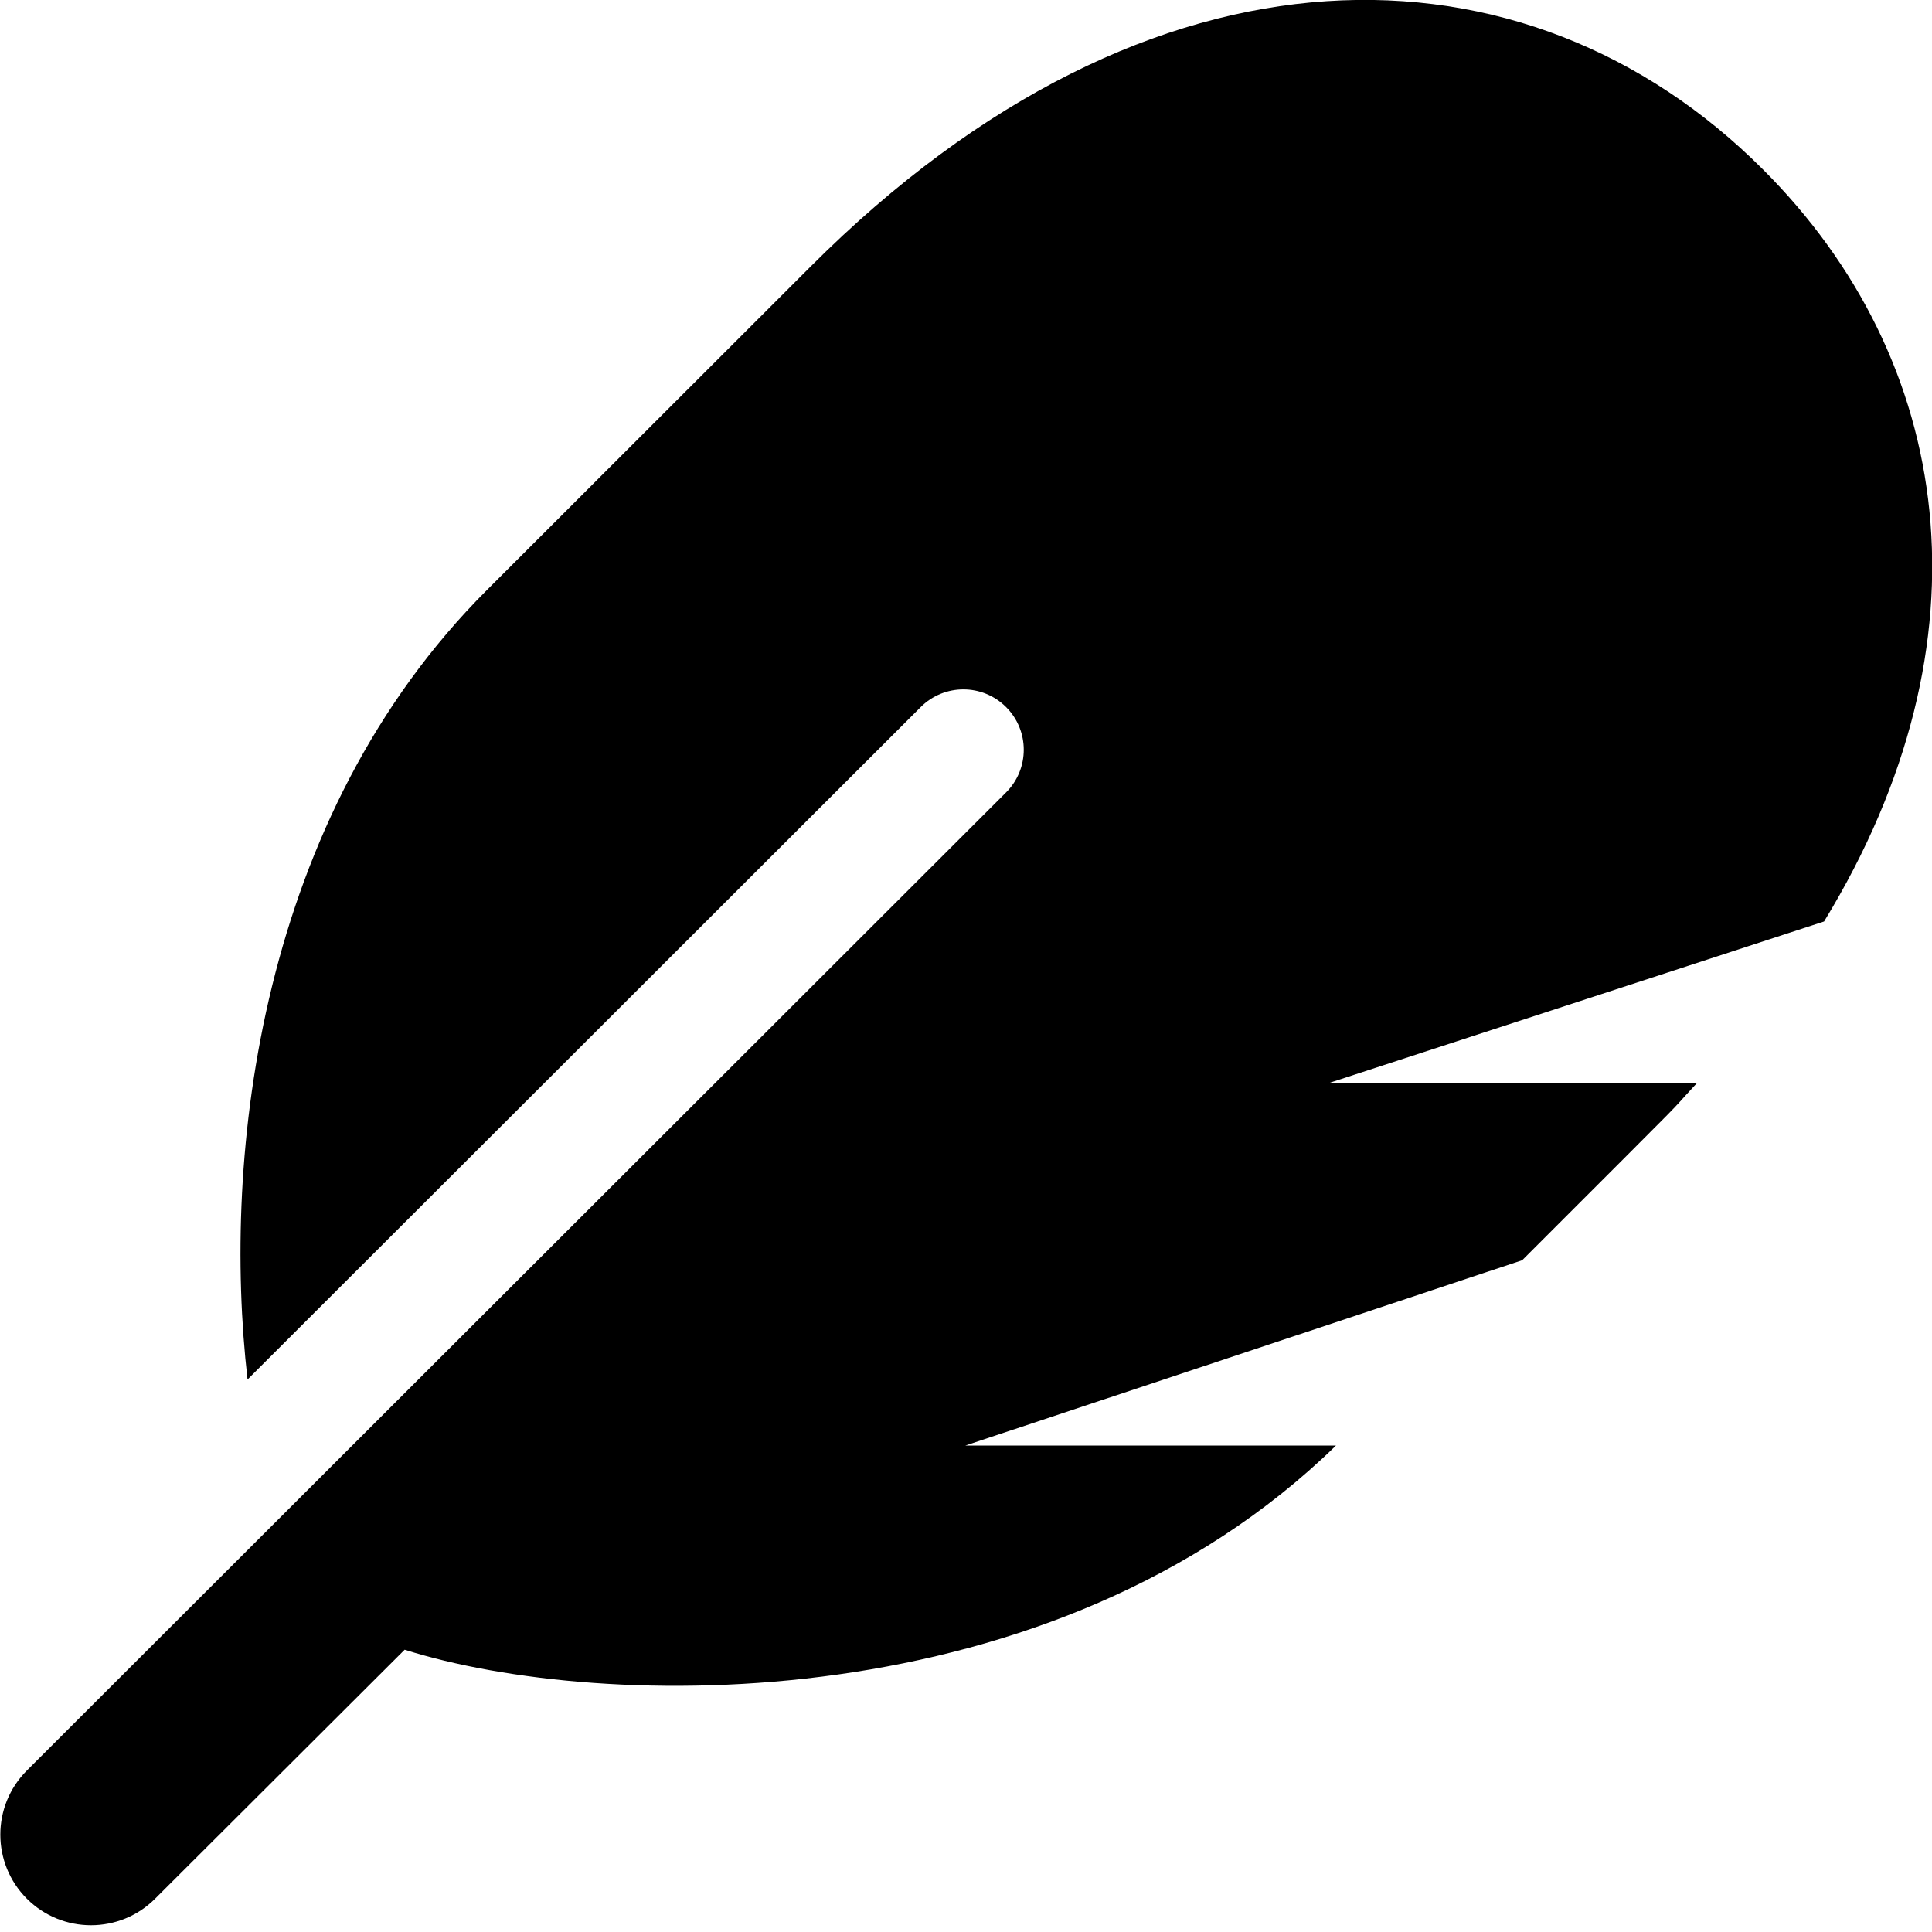
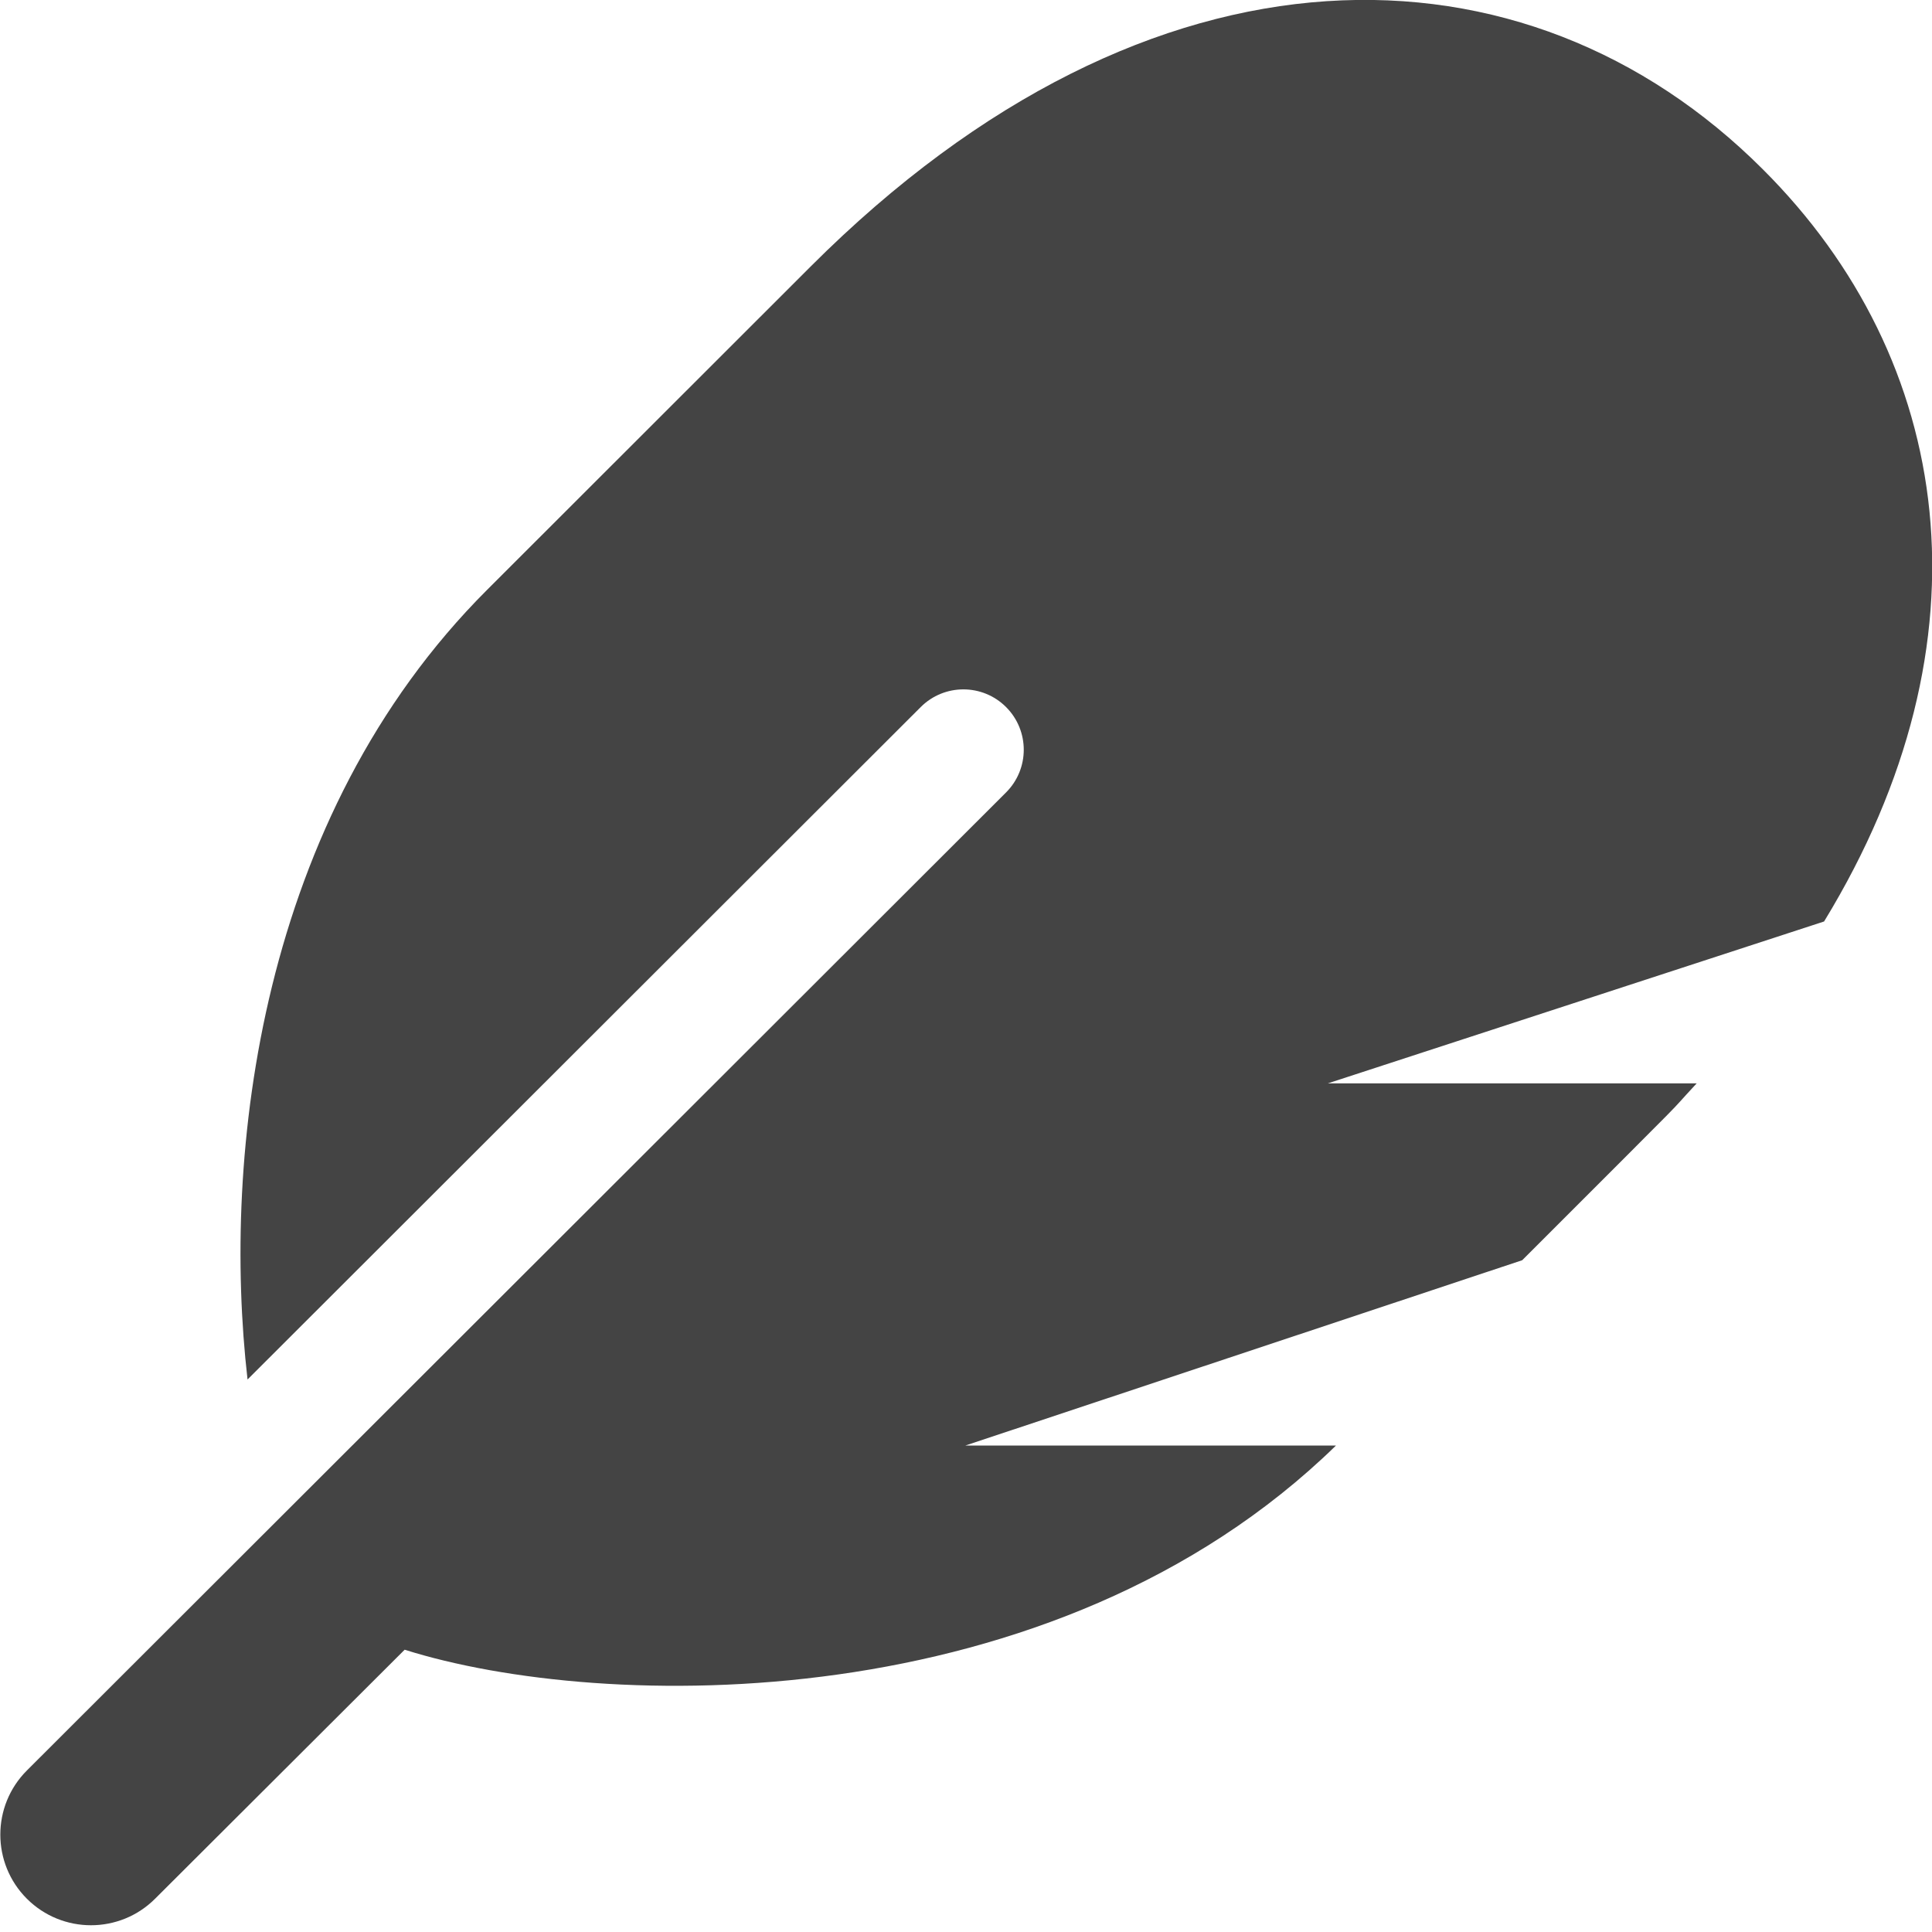
<svg xmlns="http://www.w3.org/2000/svg" viewBox="0 0 512 512">
-   <path d="M483.4 244.2L351.9 287.1h97.74c-9.874 10.62 3.75-3.125-46.24 46.87l-147.6 49.12h98.24c-74.99 73.12-194.6 70.62-246.8 54.1l-66.14 65.99c-9.374 9.374-24.6 9.374-33.98 0s-9.374-24.6 0-33.98l259.5-259.2c6.249-6.25 6.249-16.37 0-22.62c-6.249-6.249-16.37-6.249-22.62 0l-178.4 178.2C58.78 306.1 68.61 216.7 129.1 156.3l85.74-85.68c90.62-90.62 189.8-88.27 252.3-25.78C517.8 95.34 528.9 169.7 483.4 244.2z" />
+   <path fill="#444" d="M483.4 244.2L351.9 287.1h97.74c-9.874 10.62 3.75-3.125-46.24 46.87l-147.6 49.12h98.24c-74.99 73.12-194.6 70.62-246.8 54.1l-66.14 65.99c-9.374 9.374-24.6 9.374-33.98 0s-9.374-24.6 0-33.98l259.5-259.2c6.249-6.25 6.249-16.37 0-22.62c-6.249-6.249-16.37-6.249-22.62 0l-178.4 178.2C58.78 306.1 68.61 216.7 129.1 156.3l85.74-85.68c90.62-90.62 189.8-88.27 252.3-25.78C517.8 95.34 528.9 169.7 483.4 244.2z" />
</svg>
